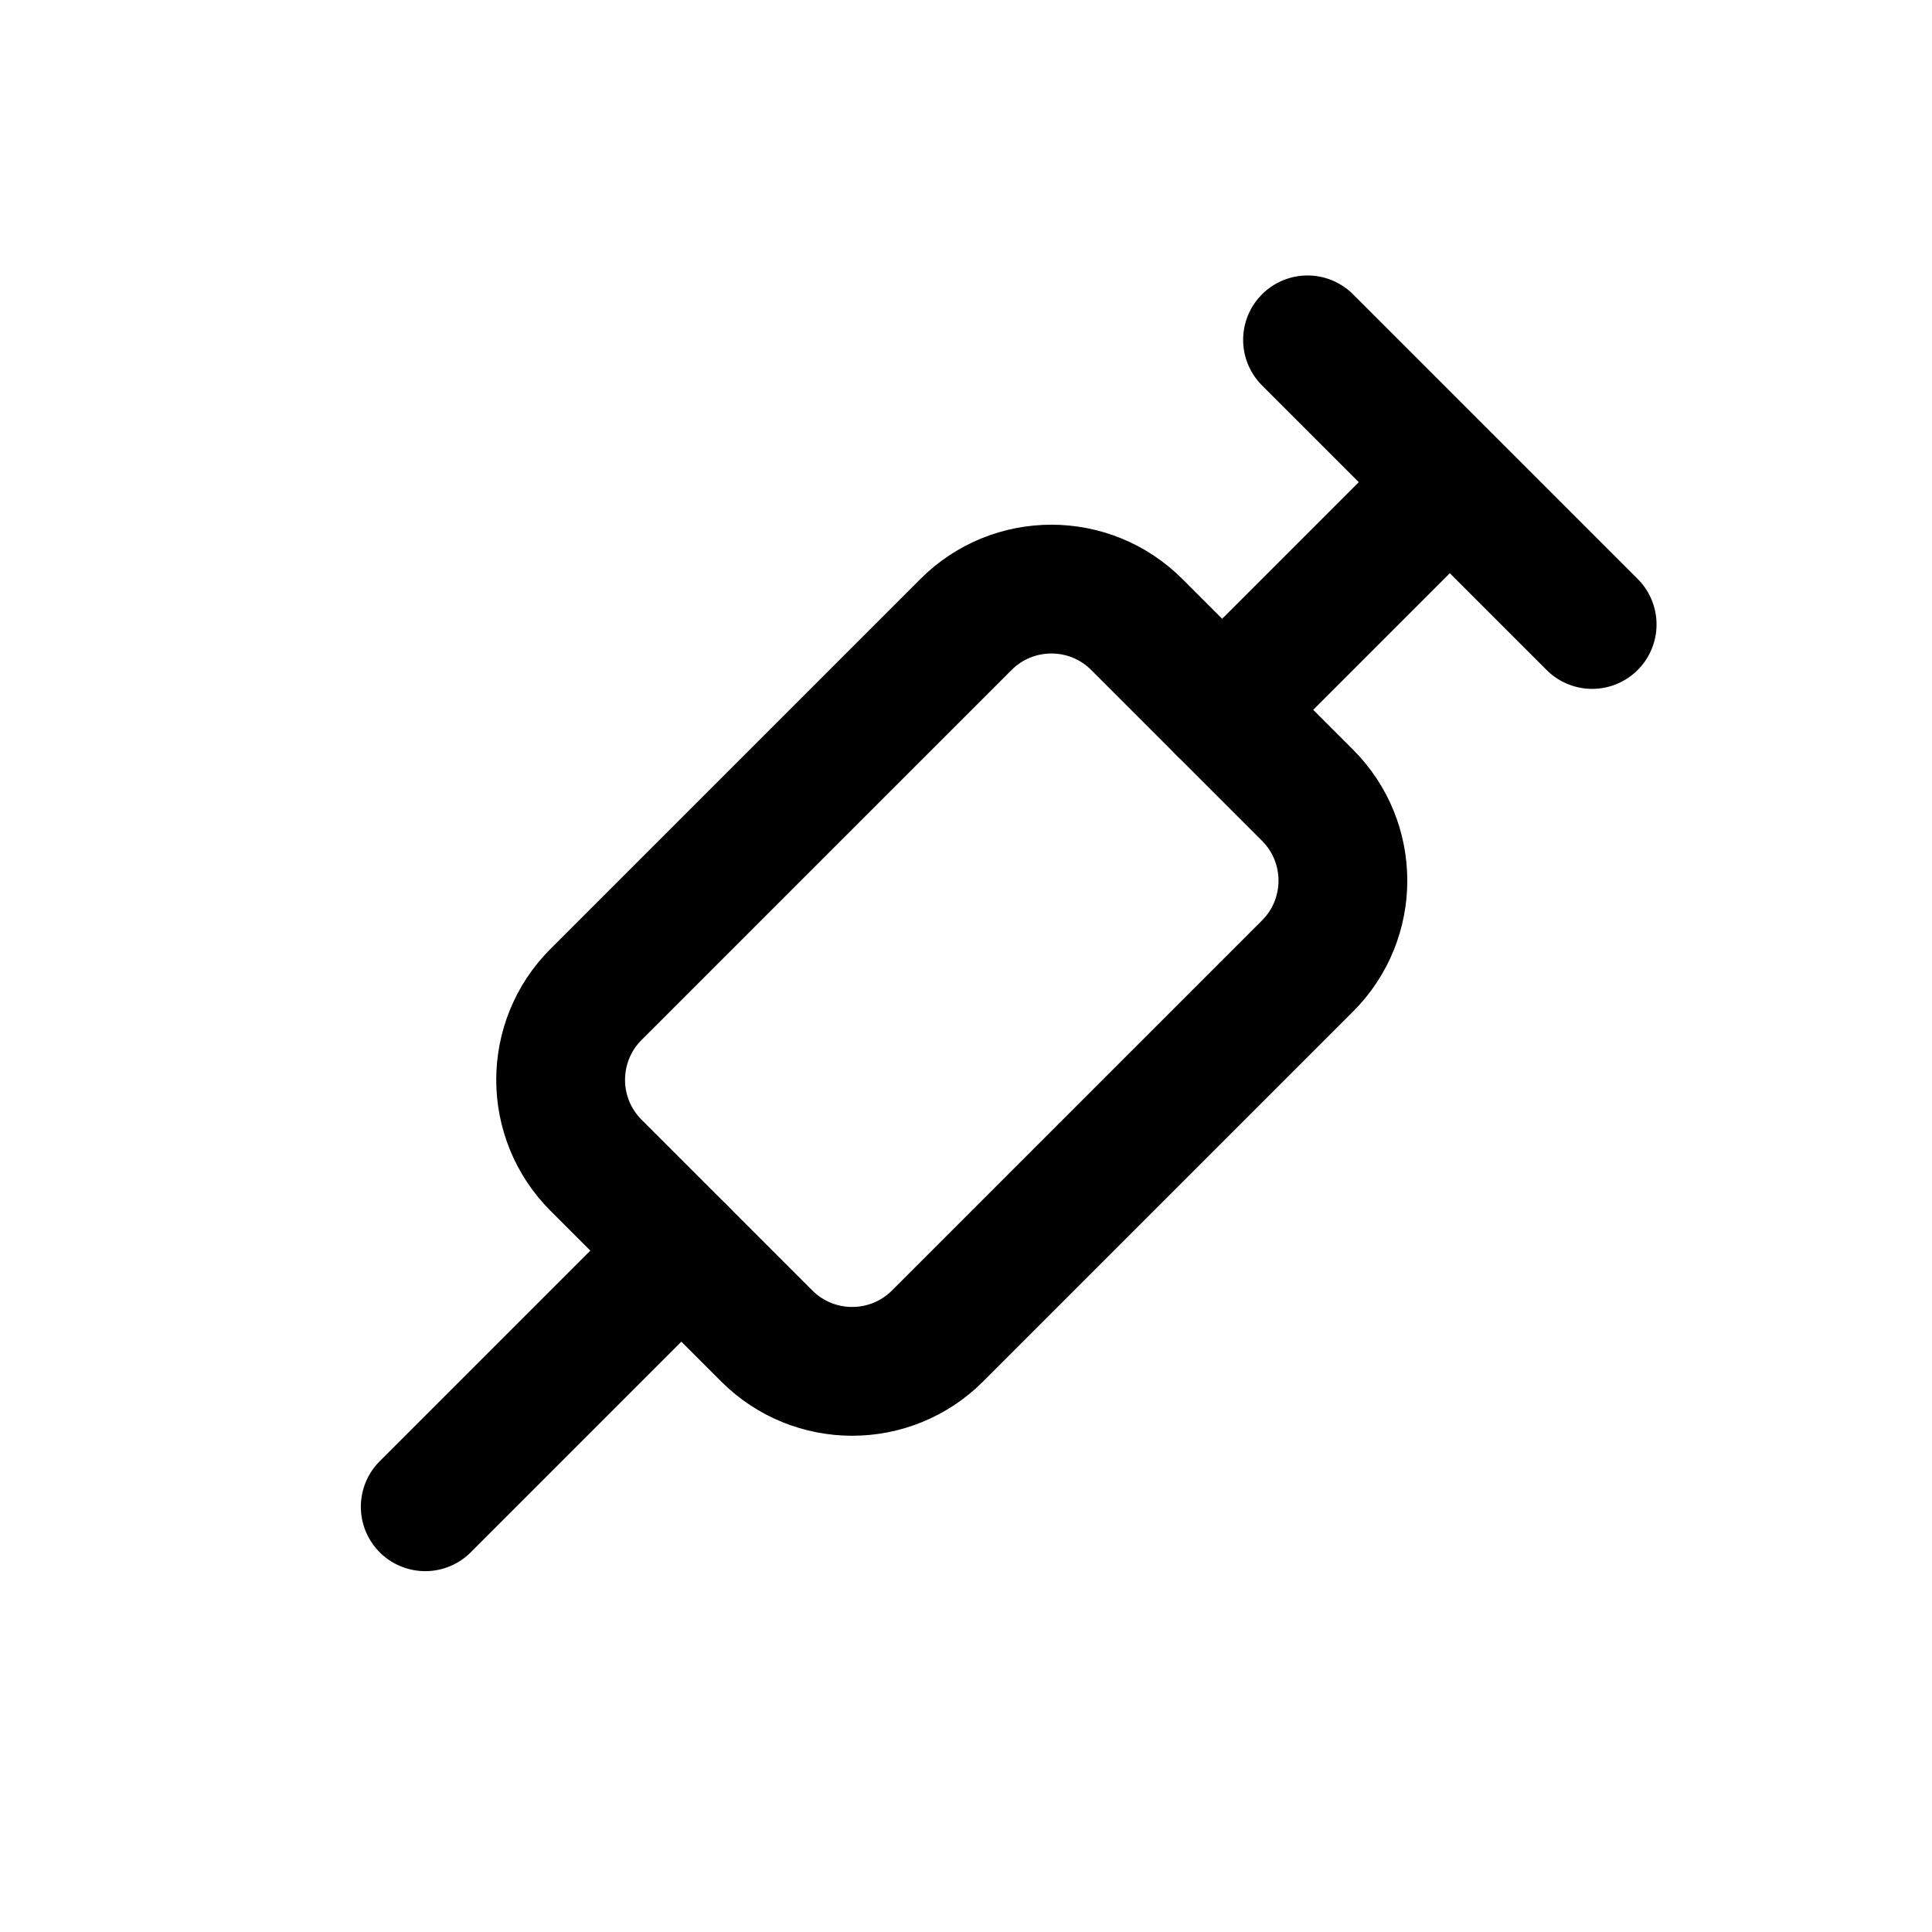
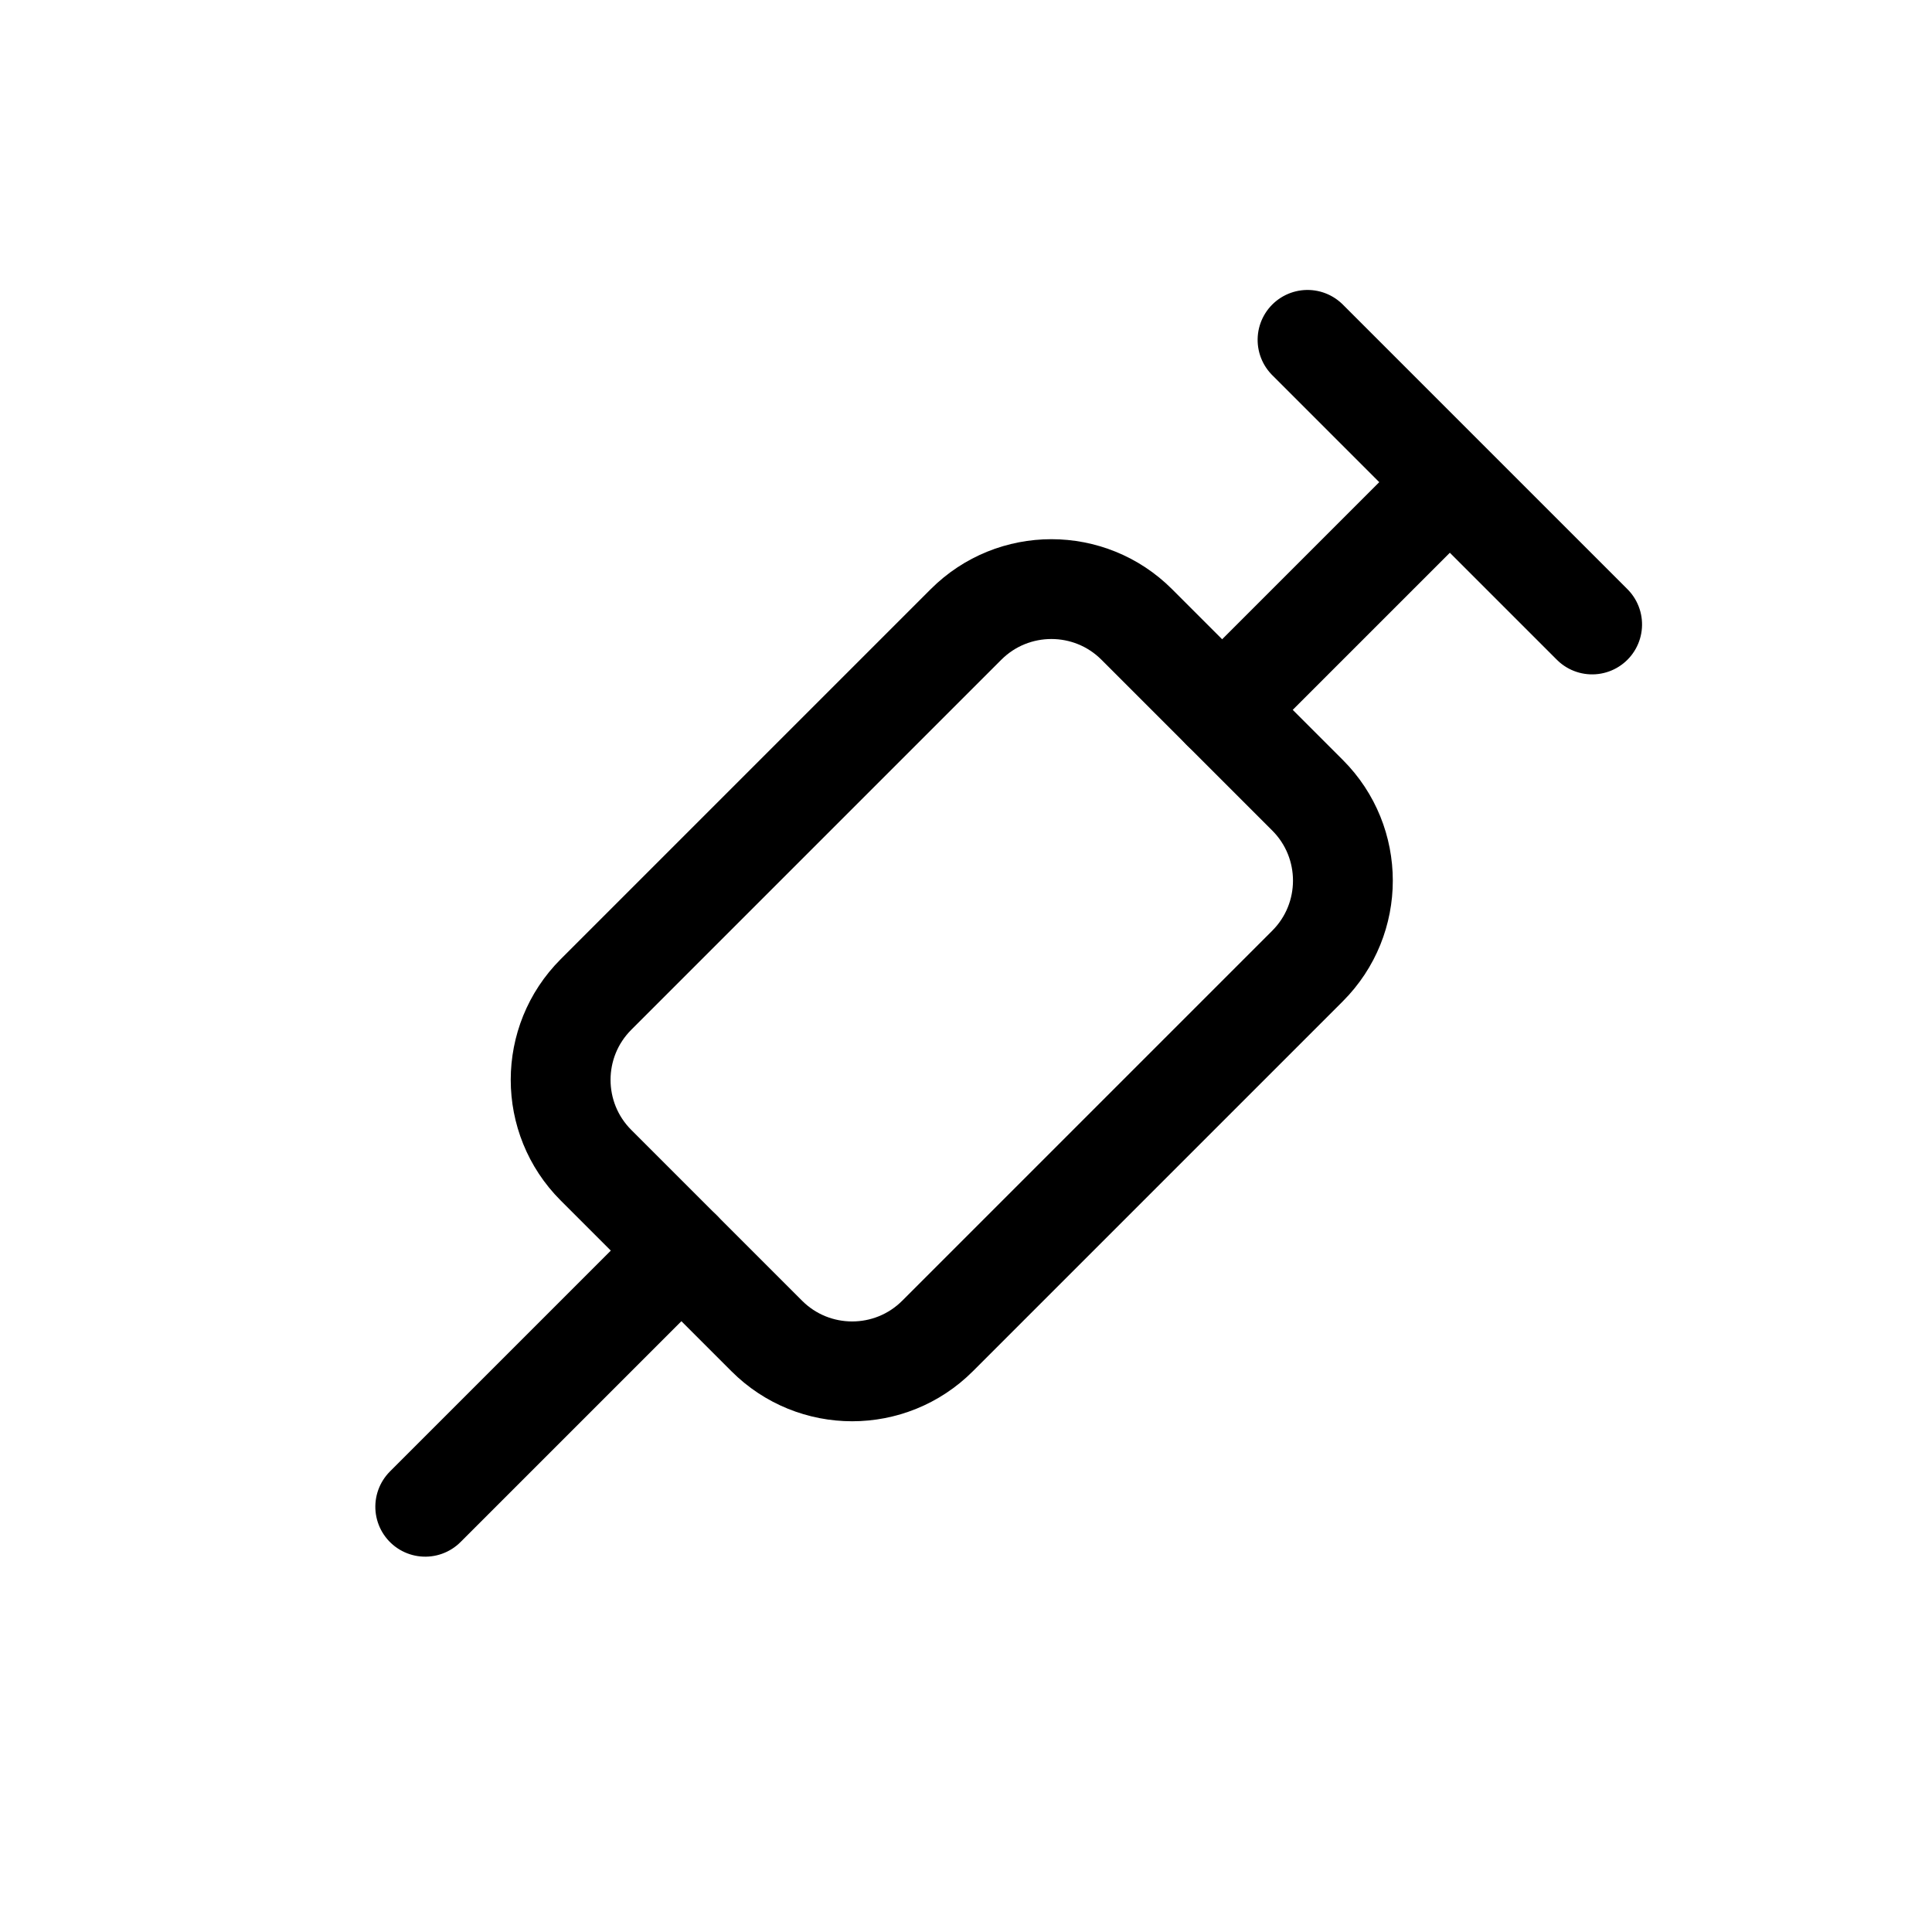
<svg xmlns="http://www.w3.org/2000/svg" viewBox="0 0 24 24" width="24" height="24">
  <g transform="rotate(45 12.0 12.0)">
-     <path d="M10.5 7.5H13.5A1.5 1.5 0 0 1 15 9.0V15.5A1.5 1.5 0 0 1 13.5 17.0H10.5A1.5 1.5 0 0 1 9 15.5V9.0A1.5 1.5 0 0 1 10.5 7.5Z" fill="none" stroke="#000000" stroke-linecap="round" stroke-linejoin="round" stroke-width="1.6" />
-     <path d="M12 7.5V3.5M9.5 3.5H14.5" fill="none" stroke="#000000" stroke-linecap="round" stroke-linejoin="round" stroke-width="1.6" />
-     <path d="M12 17V21.5" fill="none" stroke="#000000" stroke-linecap="round" stroke-linejoin="round" stroke-width="1.6" />
+     <path d="M10.5 7.5H13.5A1.5 1.5 0 0 1 15 9.0V15.5A1.5 1.5 0 0 1 13.5 17.0H10.5A1.5 1.5 0 0 1 9 15.5V9.0A1.5 1.5 0 0 1 10.5 7.5Z" fill="none" stroke="#000000" stroke-linecap="round" stroke-linejoin="round" stroke-width="1.24" />
+     <path d="M12 7.5V3.5M9.5 3.5H14.5" fill="none" stroke="#000000" stroke-linecap="round" stroke-linejoin="round" stroke-width="1.24" />
+     <path d="M12 17V21.5" fill="none" stroke="#000000" stroke-linecap="round" stroke-linejoin="round" stroke-width="1.24" />
  </g>
</svg>
